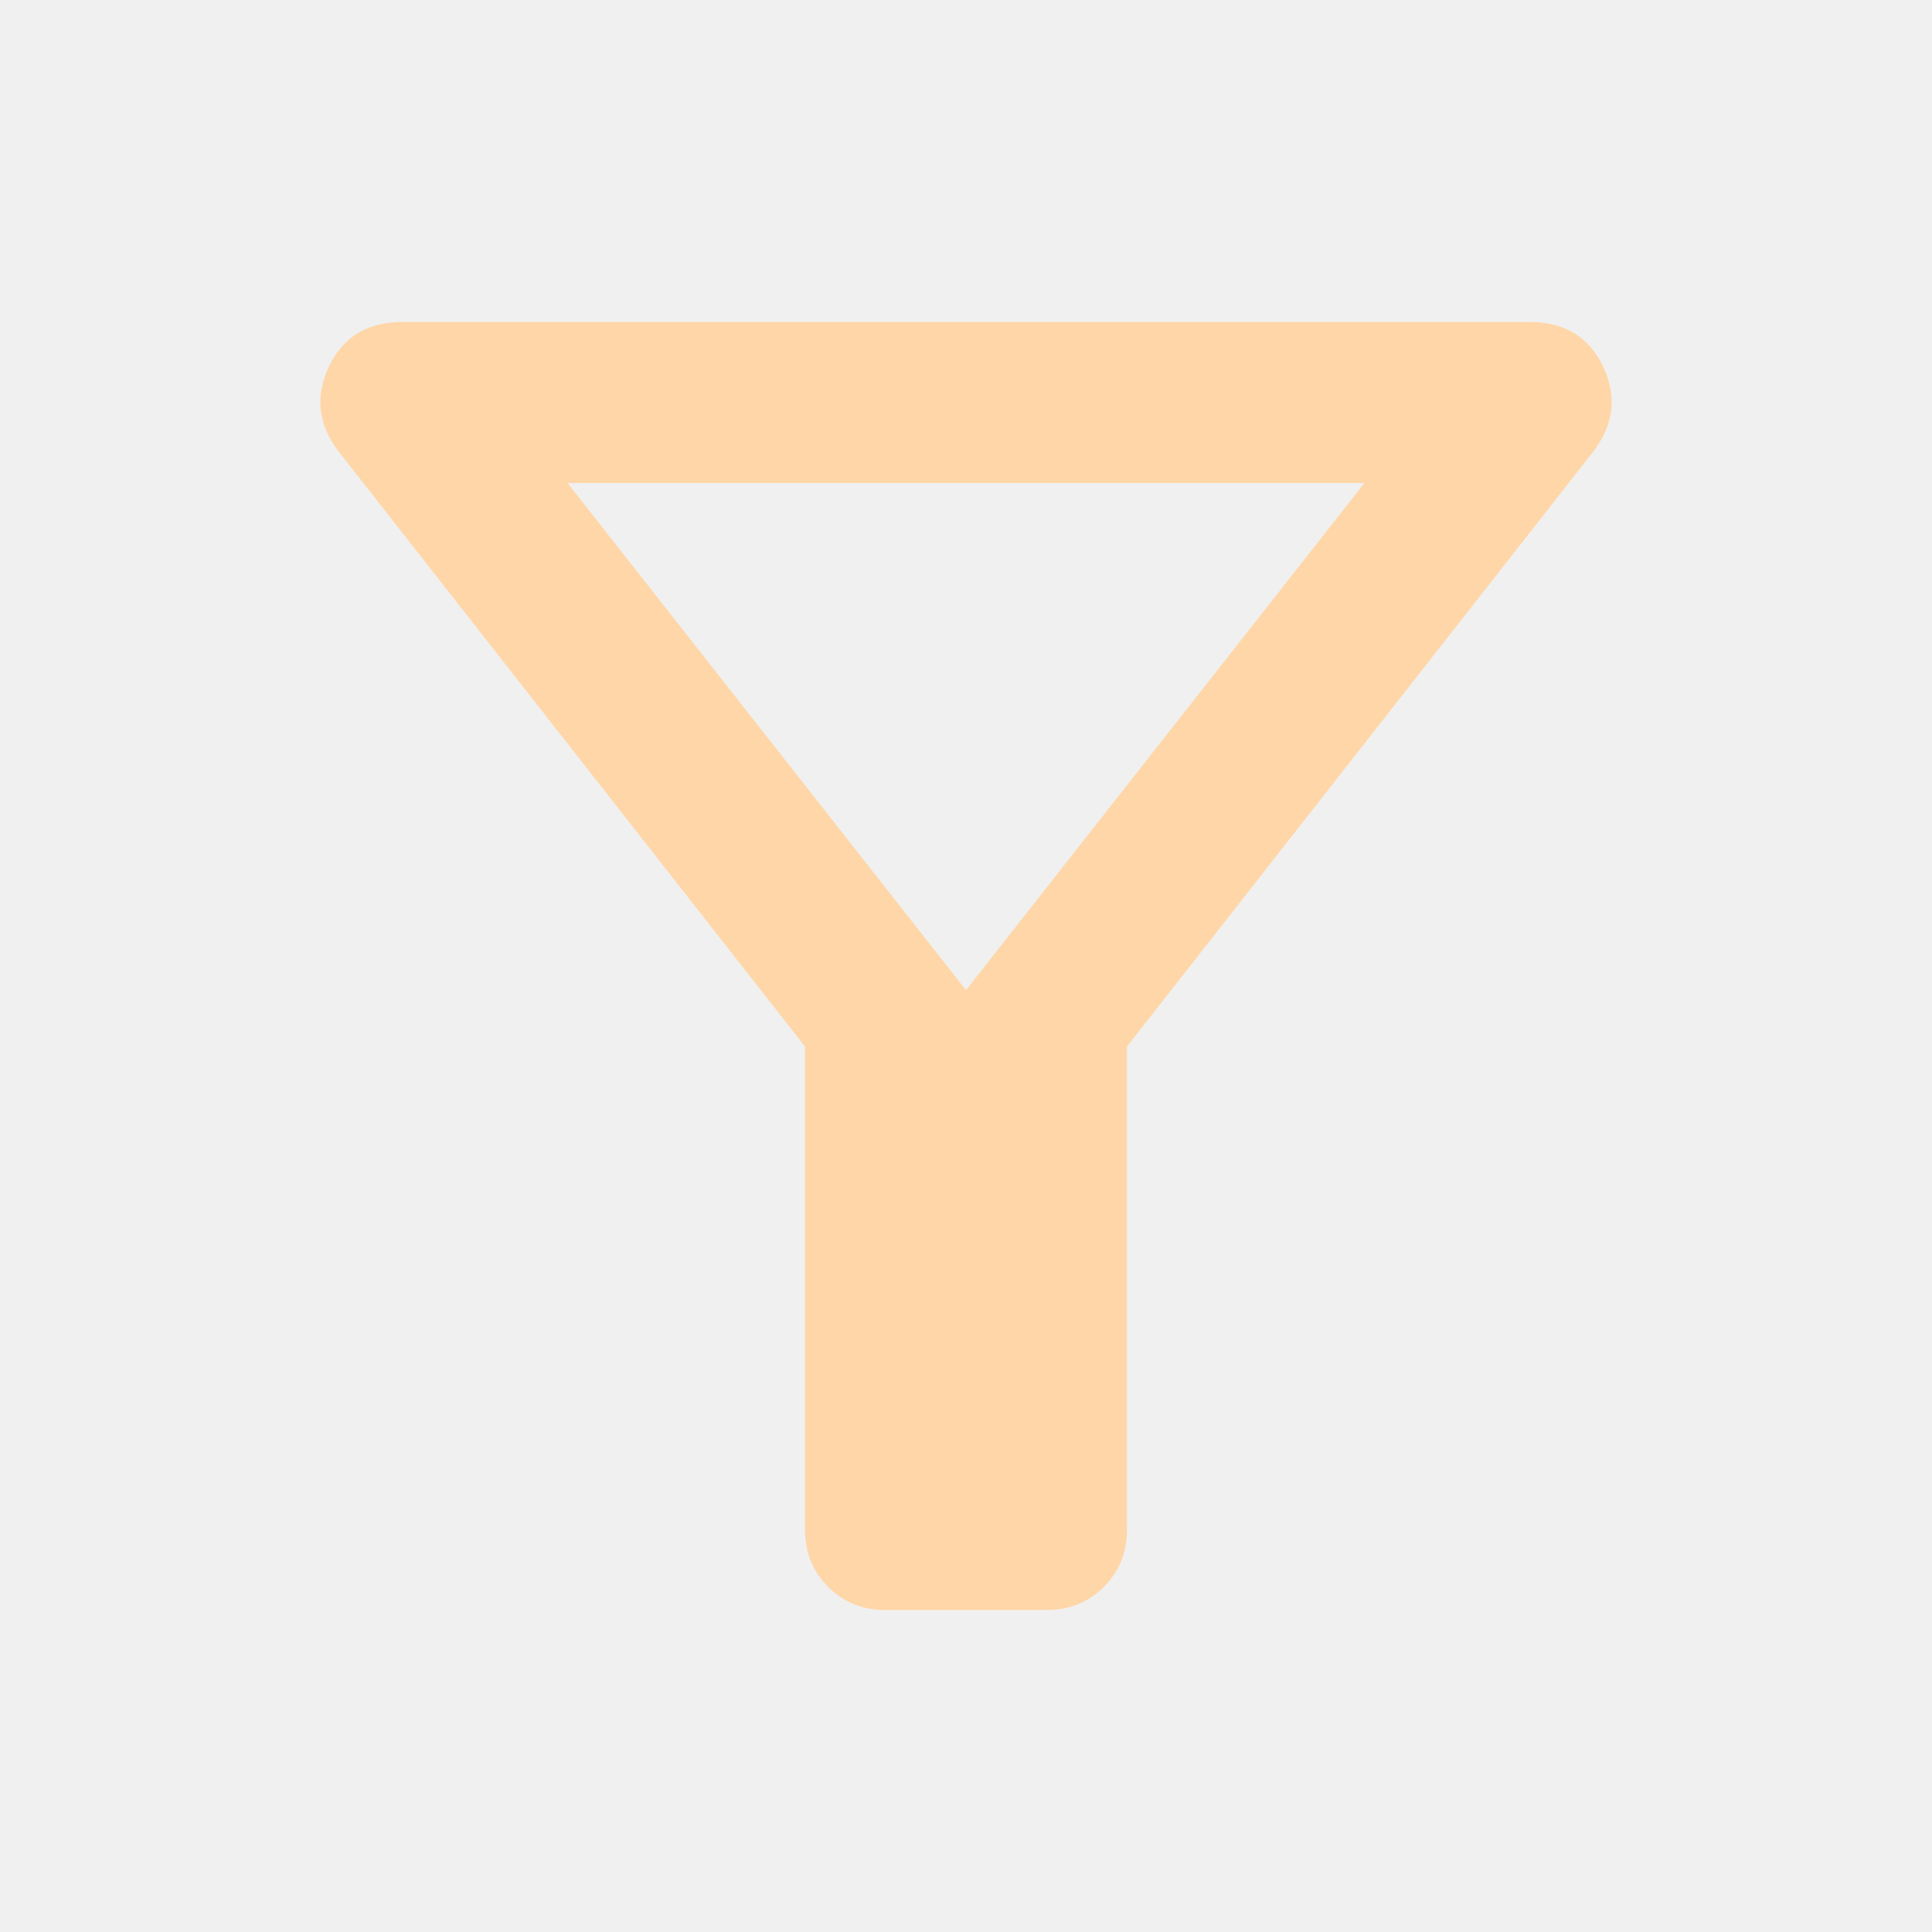
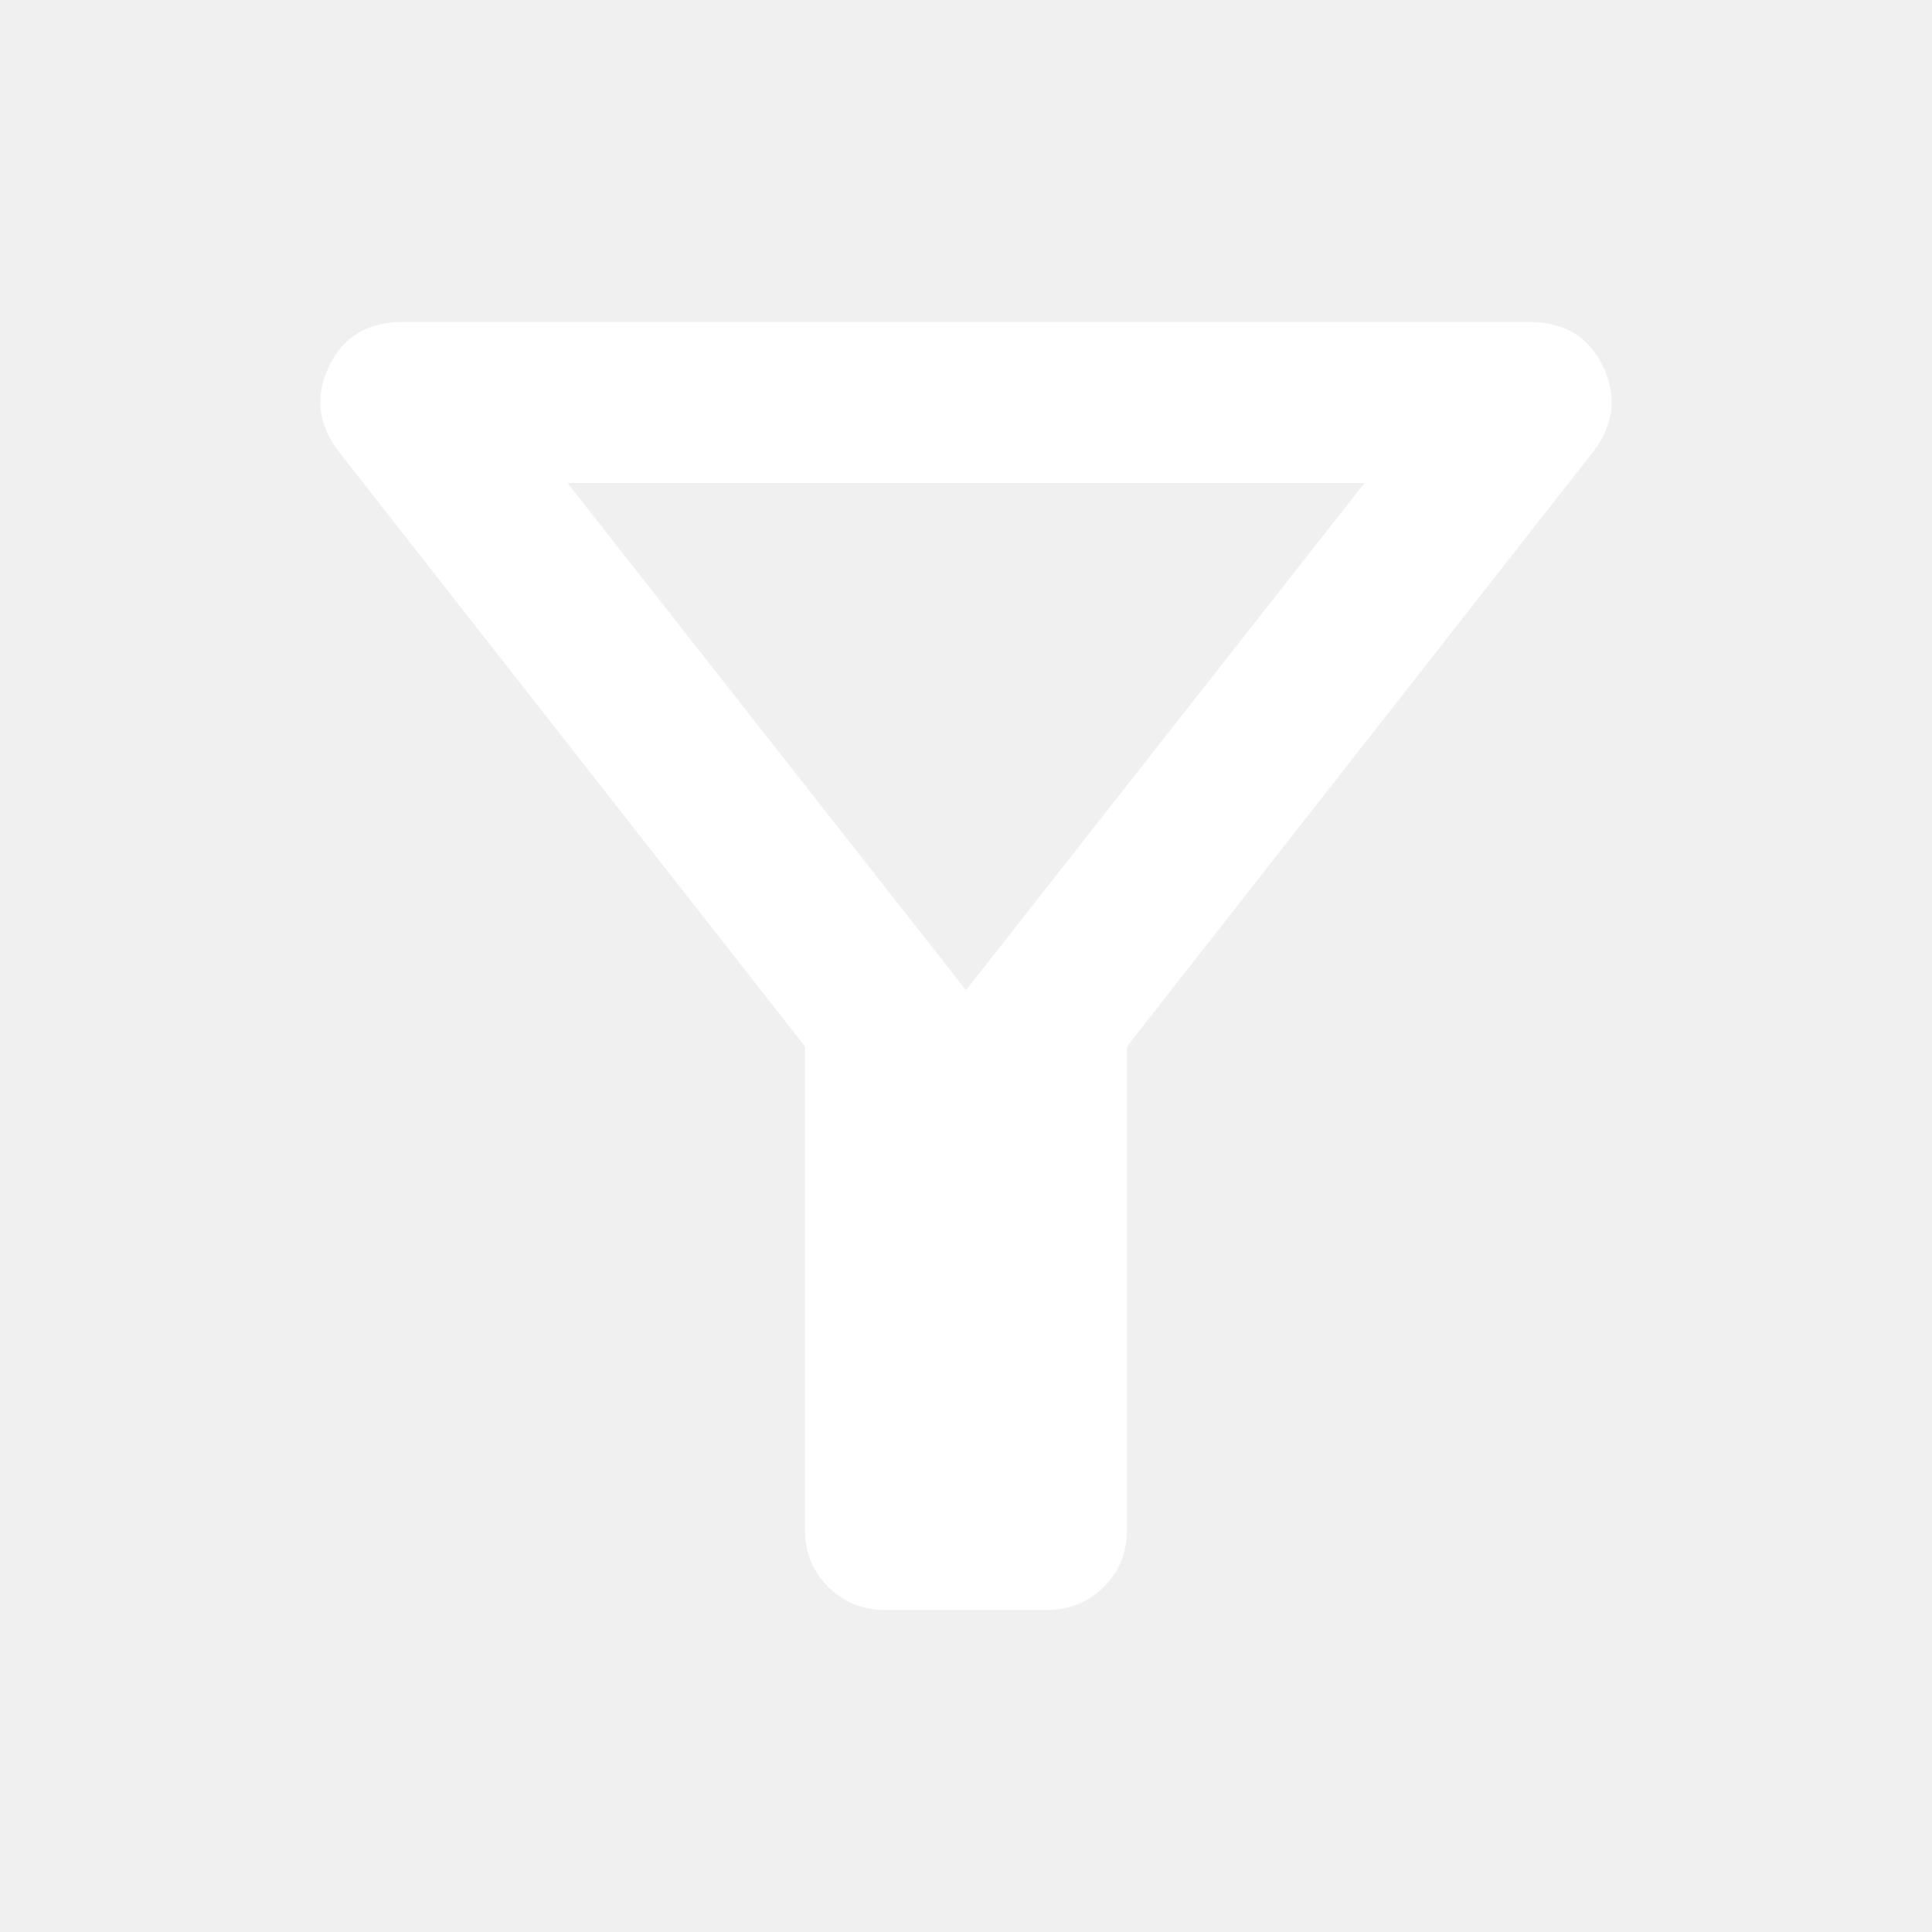
- <svg xmlns="http://www.w3.org/2000/svg" height="24px" viewBox="0 -960 960 960" width="24px" fill="#ffd6a7">
+ <svg xmlns="http://www.w3.org/2000/svg" height="24px" viewBox="0 -960 960 960" width="24px" fill="#FFFFFF">
  <path d="M440-160q-17 0-28.5-11.5T400-200v-240L168-736q-15-20-4.5-42t36.5-22h560q26 0 36.5 22t-4.5 42L560-440v240q0 17-11.5 28.5T520-160h-80Zm40-308 198-252H282l198 252Zm0 0Z" />
</svg>
